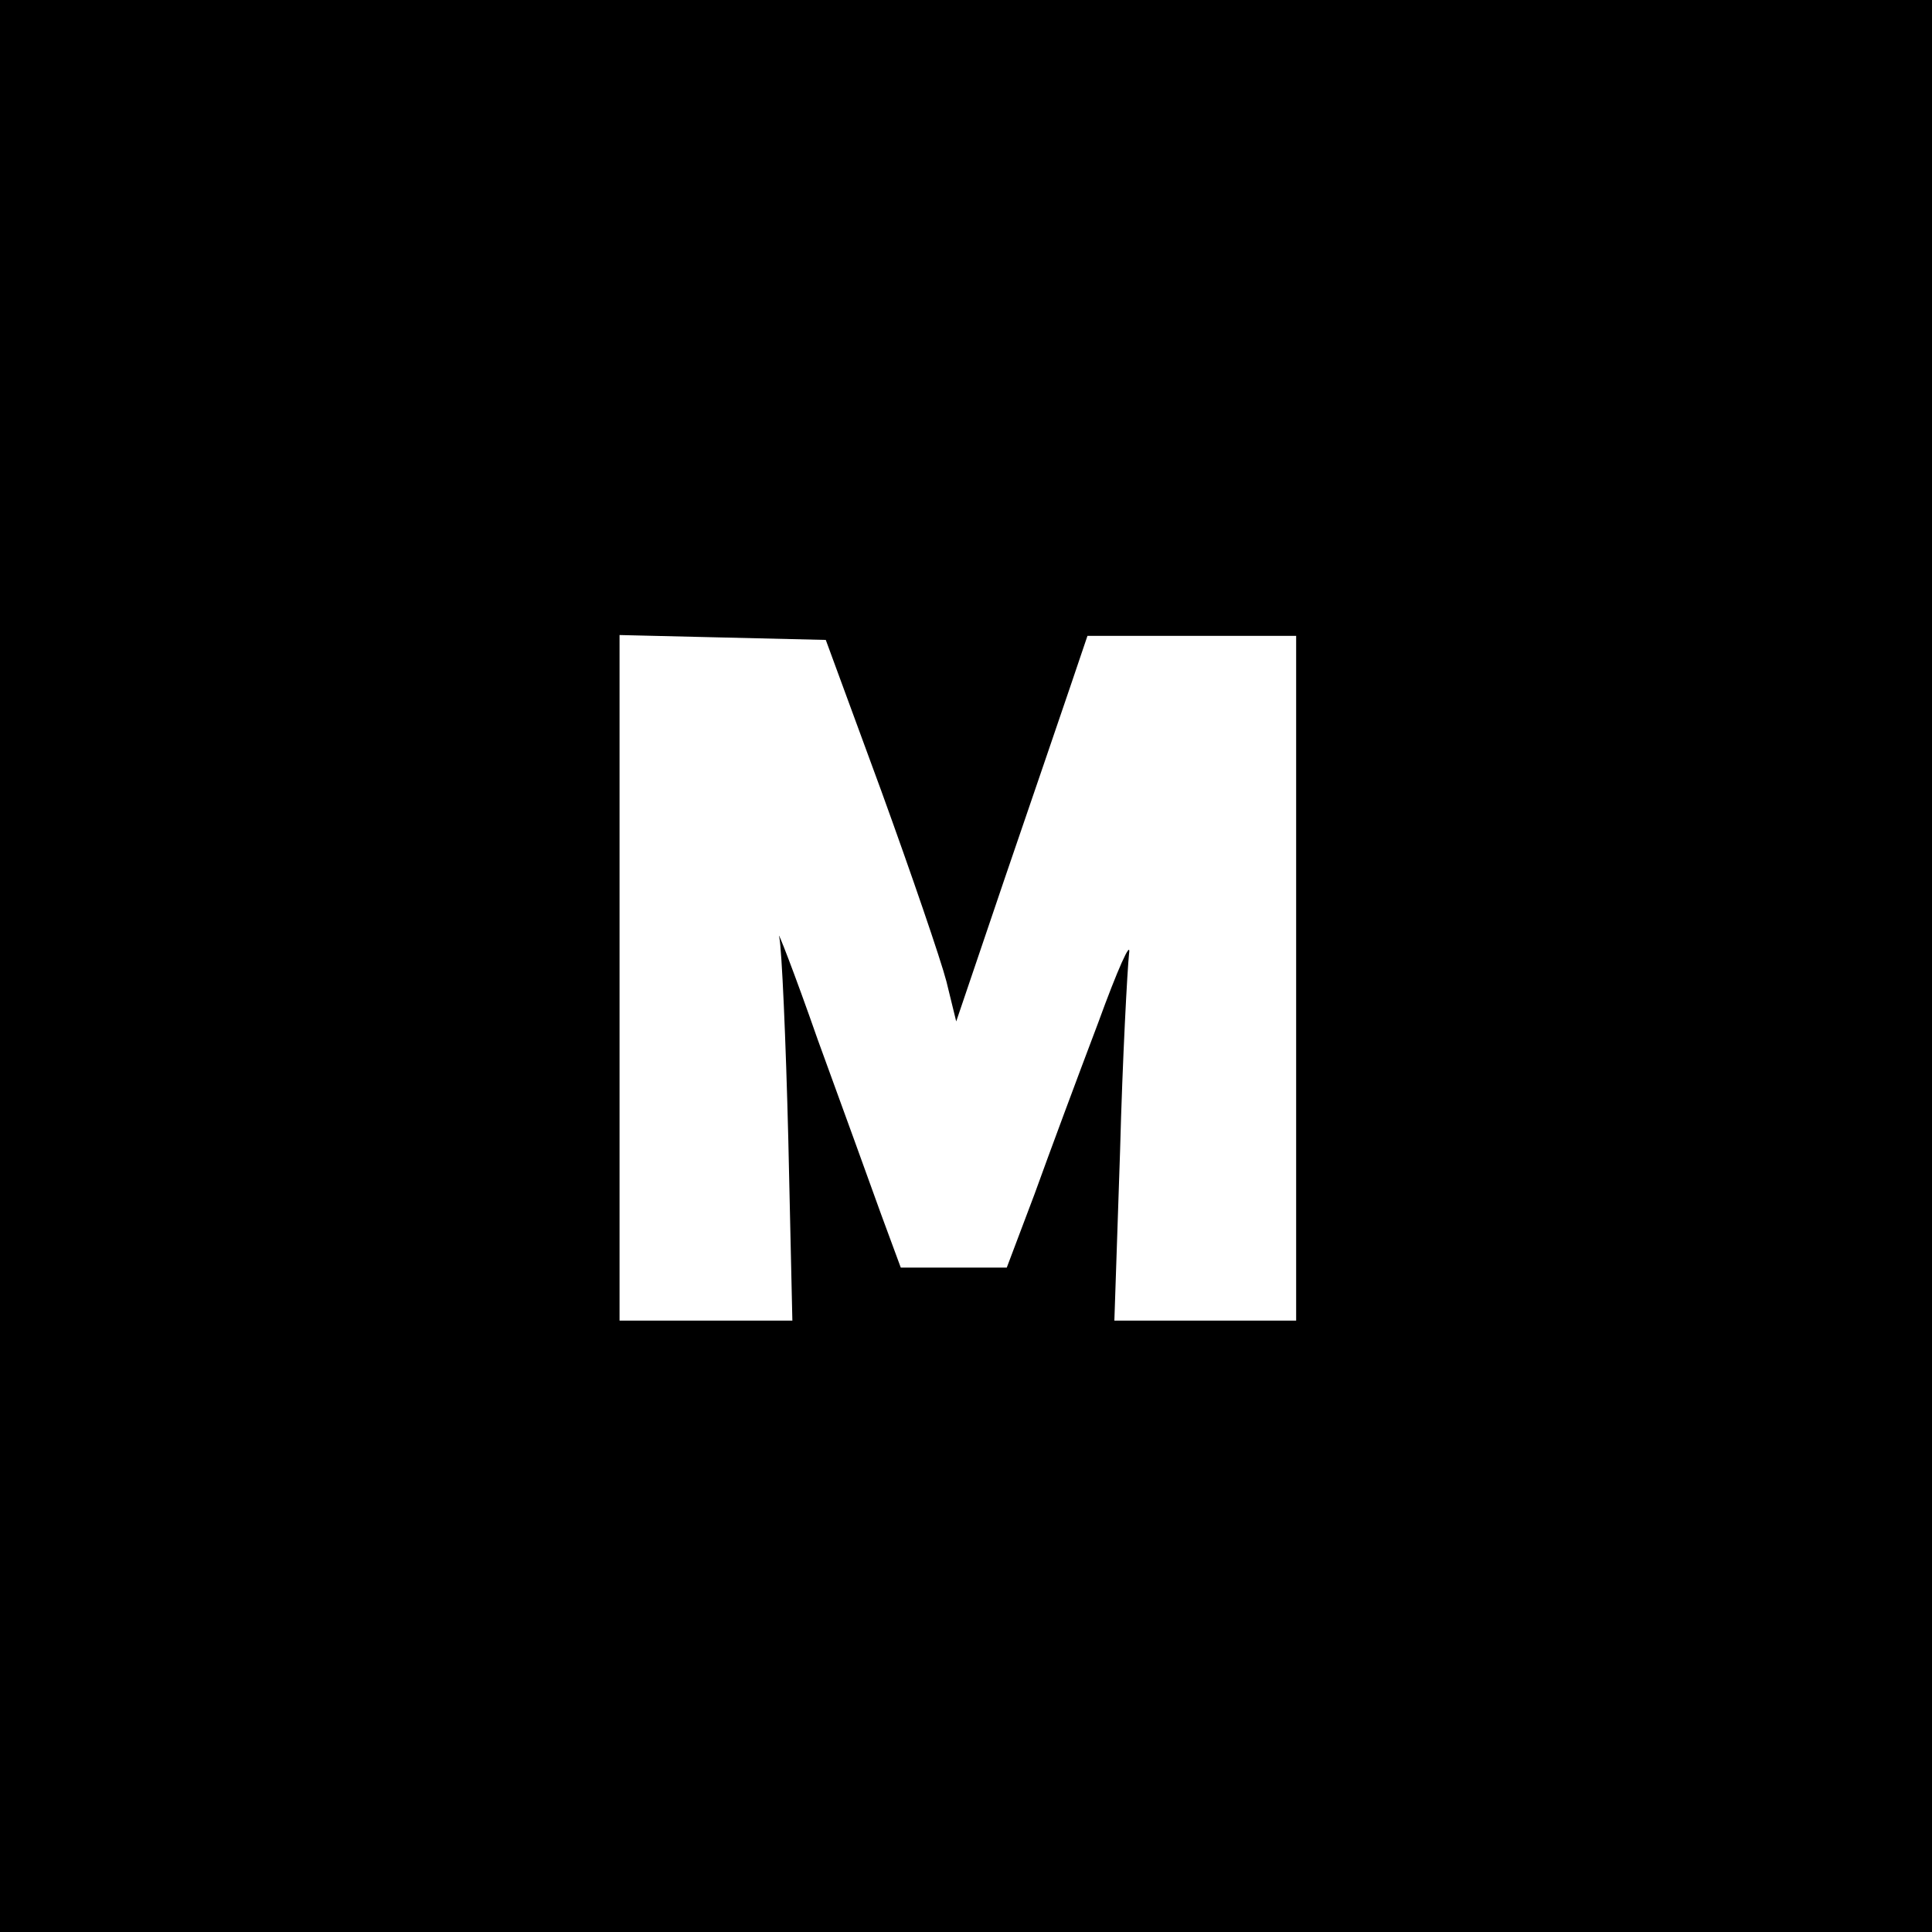
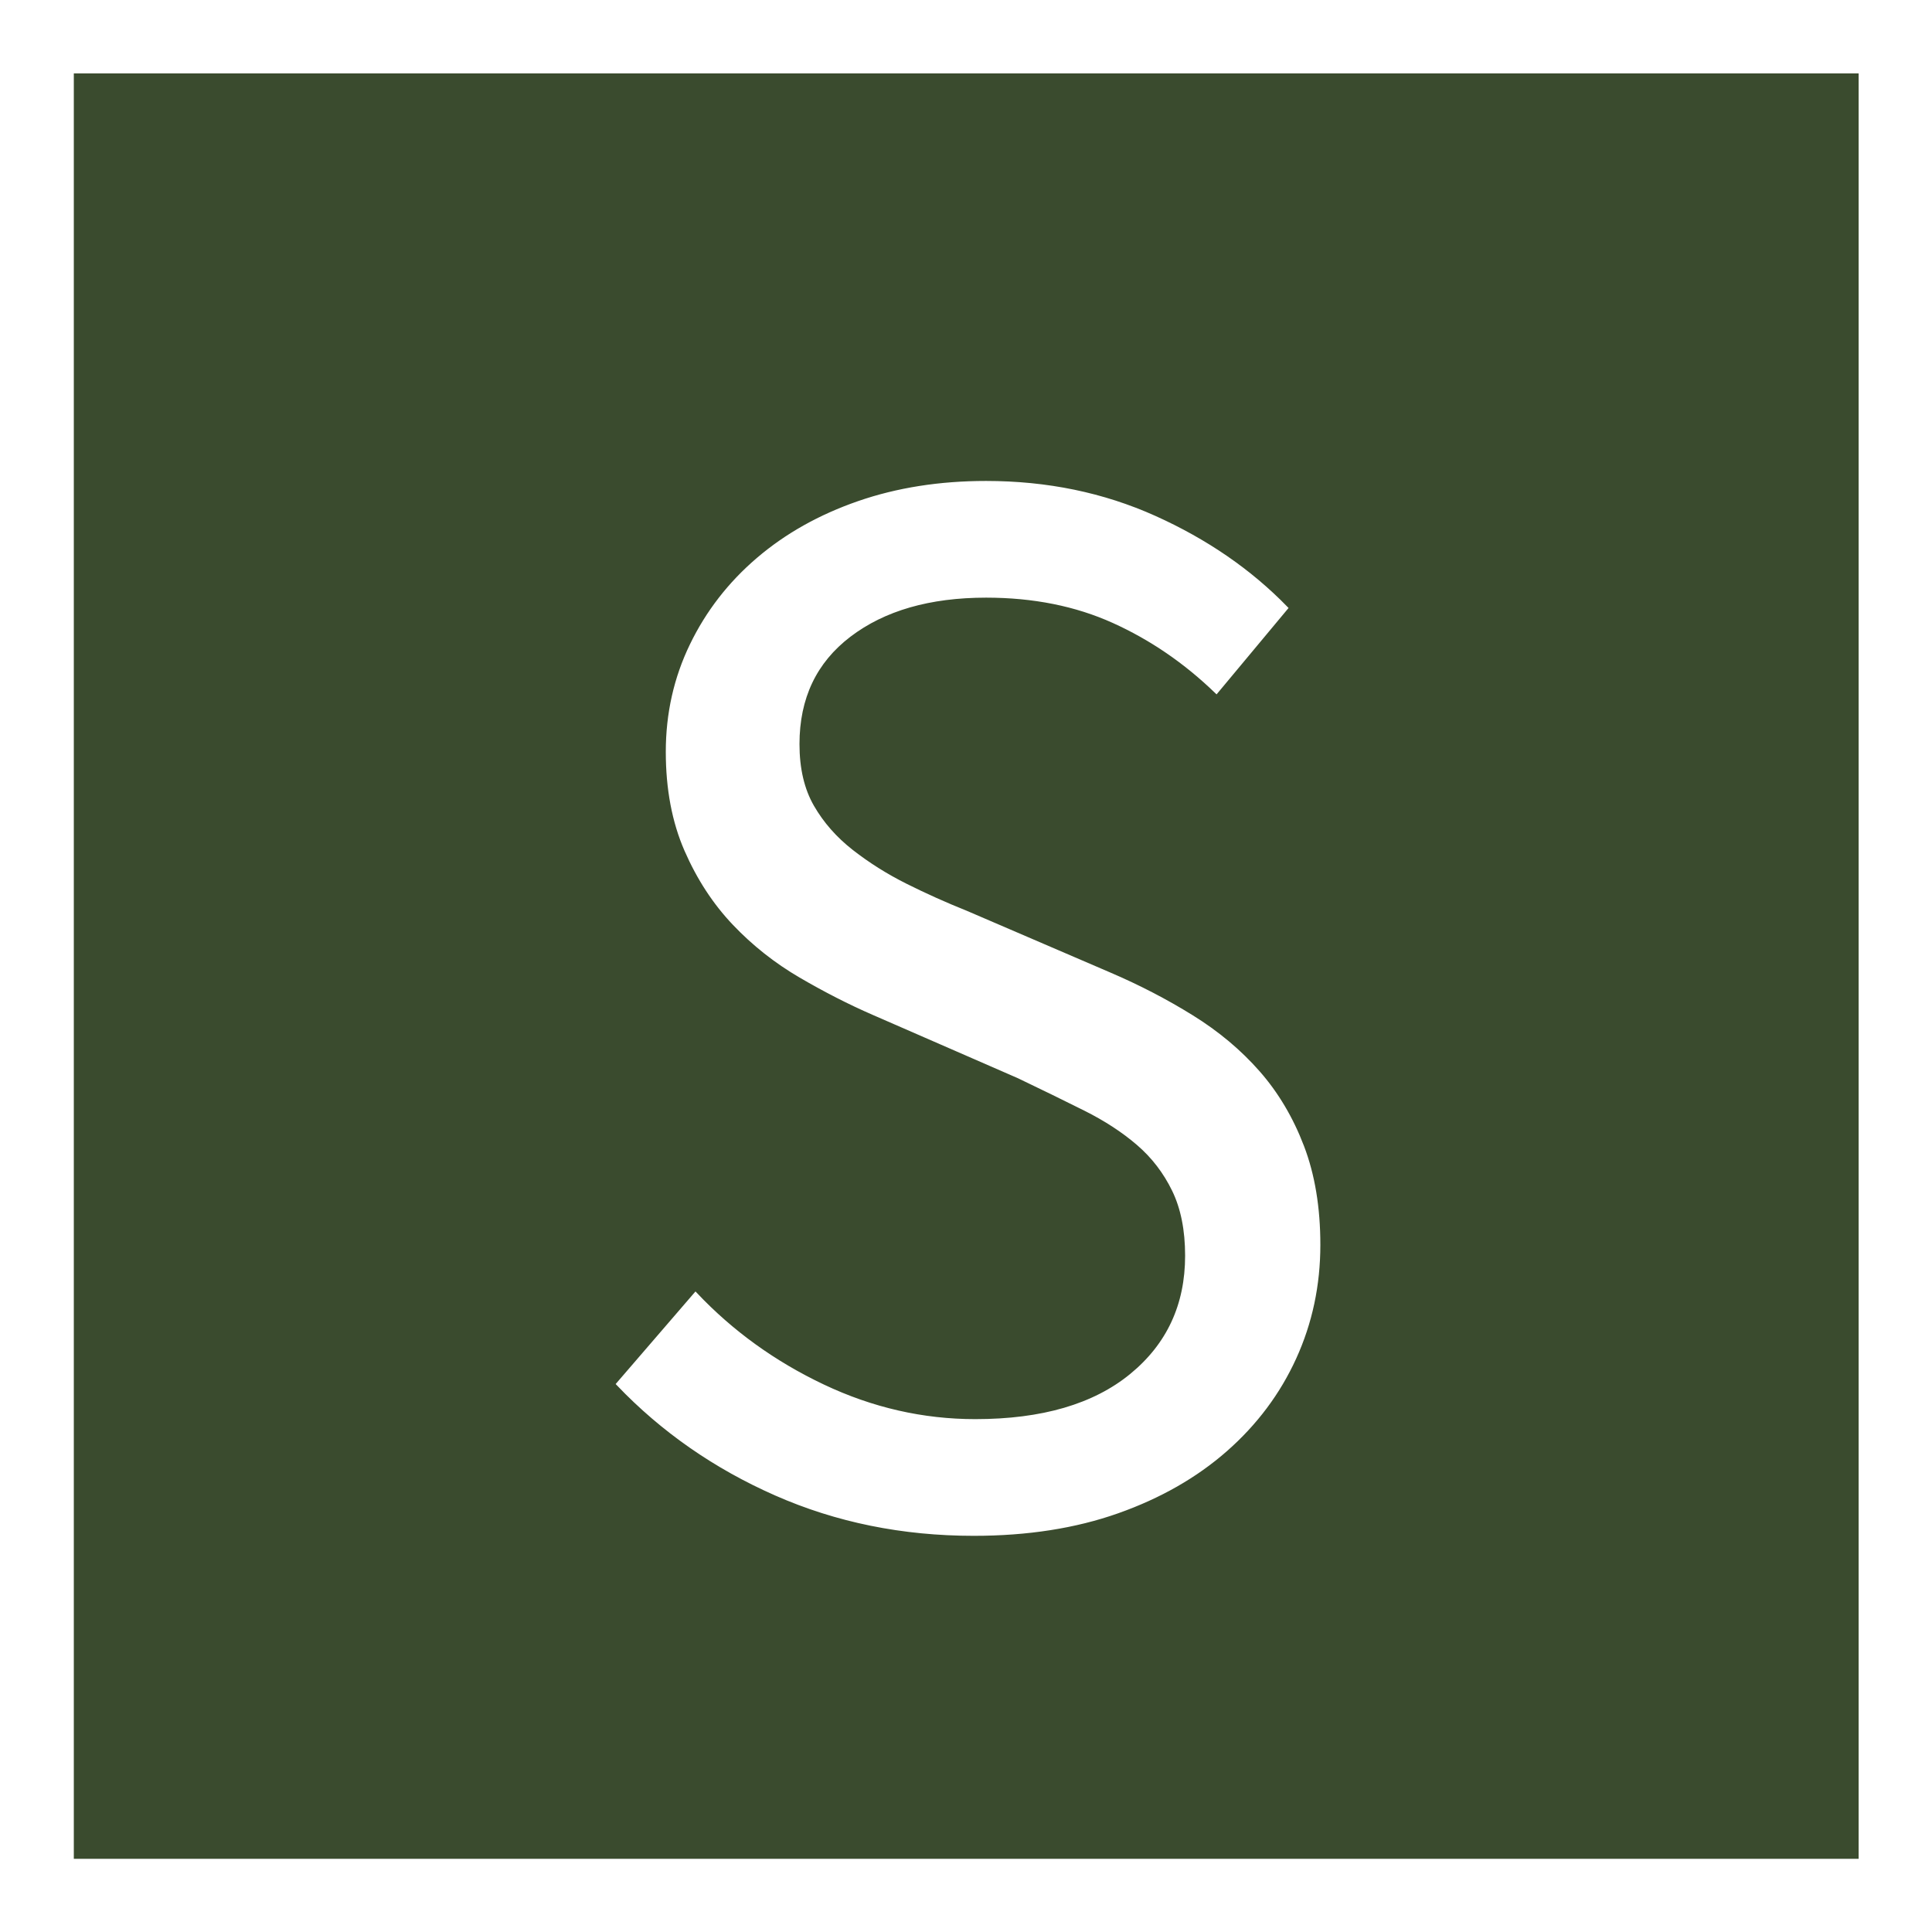
- <svg xmlns="http://www.w3.org/2000/svg" version="1.0" width="237pt" height="237pt" viewBox="0 0 237 237" preserveAspectRatio="xMidYMid meet">
-   <g transform="translate(0,237) scale(0.1,-0.1)" fill="#000000" stroke="none">
-     <path d="M0 1185 l0 -1185 1185 0 1185 0 0 1185 0 1185 -1185 0 -1185 0 0 -1185z m1081 215 c37 -102 73 -207 80 -234 l12 -49 59 174 c33 96 69 202 81 237 l21 62 128 0 128 0 0 -420 0 -420 -111 0 -112 0 7 208 c3 114 9 223 11 242 3 19 -14 -19 -38 -85 -25 -66 -60 -160 -78 -210 l-34 -90 -65 0 -65 0 -24 65 c-13 36 -48 133 -78 215 -29 83 -51 139 -47 125 3 -14 8 -125 11 -247 l5 -223 -106 0 -106 0 0 420 0 421 126 -3 127 -3 68 -185z" />
-   </g>
+ <svg xmlns="http://www.w3.org/2000/svg" viewBox="0 0 500 500" width="500" height="500">
+   <rect x="9.603" y="9.499" width="480.911" height="481.061" style="fill: rgb(58, 75, 46); fill-rule: evenodd; stroke: rgb(255, 255, 255); stroke-width: 19px;" />
+   <path d="M 252.006 396.97 C 233.606 396.97 216.539 393.503 200.806 386.57 C 185.073 379.637 171.473 370.17 160.006 358.17 L 180.006 334.97 C 189.339 344.837 200.339 352.77 213.006 358.77 C 225.673 364.77 238.806 367.77 252.406 367.77 C 269.739 367.77 283.206 363.837 292.806 355.97 C 302.406 348.103 307.206 337.77 307.206 324.97 C 307.206 318.303 306.073 312.637 303.806 307.97 C 301.539 303.303 298.473 299.303 294.606 295.97 C 290.739 292.637 286.139 289.637 280.806 286.97 C 275.473 284.303 269.739 281.503 263.606 278.57 L 226.006 262.17 C 219.873 259.503 213.606 256.303 207.206 252.57 C 200.806 248.837 195.073 244.303 190.006 238.97 C 184.939 233.637 180.806 227.303 177.606 219.97 C 174.406 212.637 172.806 204.17 172.806 194.57 C 172.806 184.703 174.873 175.503 179.006 166.97 C 183.139 158.437 188.873 151.037 196.206 144.77 C 203.539 138.503 212.206 133.637 222.206 130.17 C 232.206 126.703 243.206 124.97 255.206 124.97 C 270.939 124.97 285.473 127.97 298.806 133.97 C 312.139 139.97 323.473 147.77 332.806 157.37 L 314.806 178.97 C 306.806 171.237 297.939 165.17 288.206 160.77 C 278.473 156.37 267.473 154.17 255.206 154.17 C 240.539 154.17 228.739 157.57 219.806 164.37 C 210.873 171.17 206.406 180.57 206.406 192.57 C 206.406 198.97 207.673 204.37 210.206 208.77 C 212.739 213.17 216.139 217.037 220.406 220.37 C 224.673 223.703 229.339 226.637 234.406 229.17 C 239.473 231.703 244.673 234.037 250.006 236.17 L 287.206 252.17 C 294.673 255.37 301.739 259.037 308.406 263.17 C 315.073 267.303 320.806 272.103 325.606 277.57 C 330.406 283.037 334.206 289.437 337.006 296.77 C 339.806 304.103 341.206 312.57 341.206 322.17 C 341.206 332.57 339.139 342.303 335.006 351.37 C 330.873 360.437 324.939 368.37 317.206 375.17 C 309.473 381.97 300.139 387.303 289.206 391.17 C 278.273 395.037 265.873 396.97 252.006 396.97 Z" transform="matrix(1, 0, 0, 1, 0, 0)" style="fill: rgb(255, 255, 255); paint-order: stroke; stroke: rgb(255, 255, 255); white-space: pre;" />
</svg>
